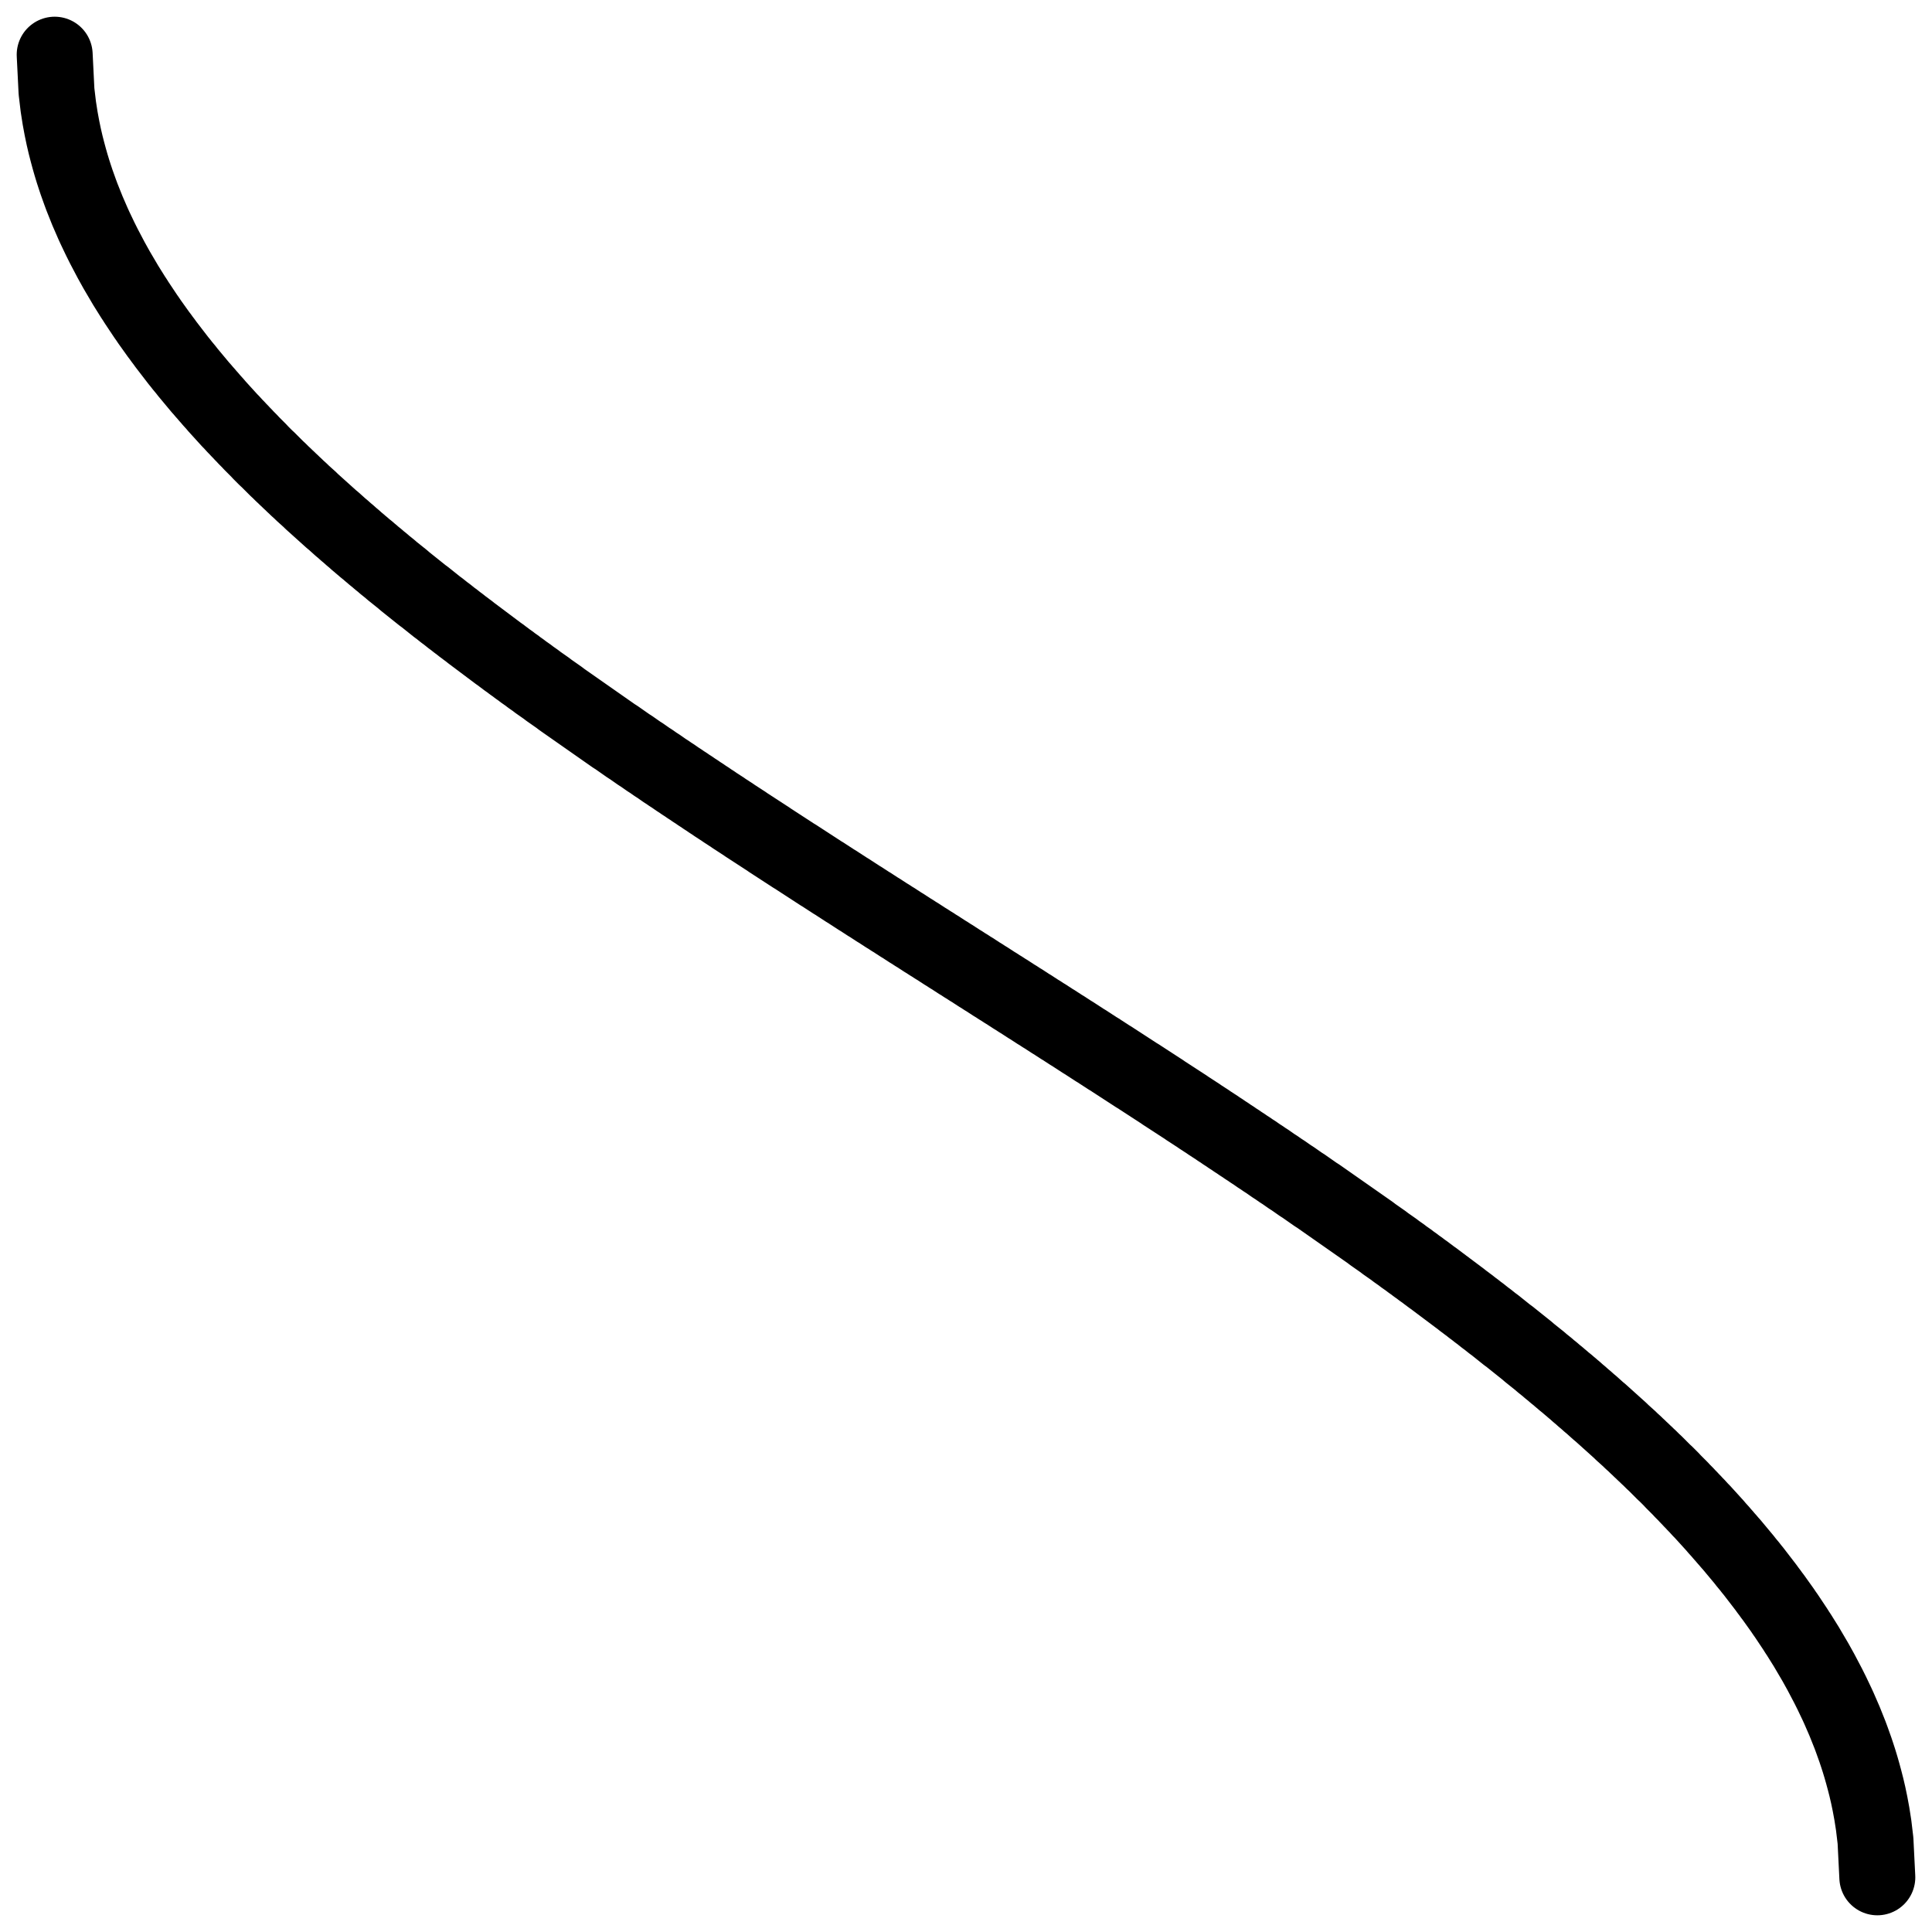
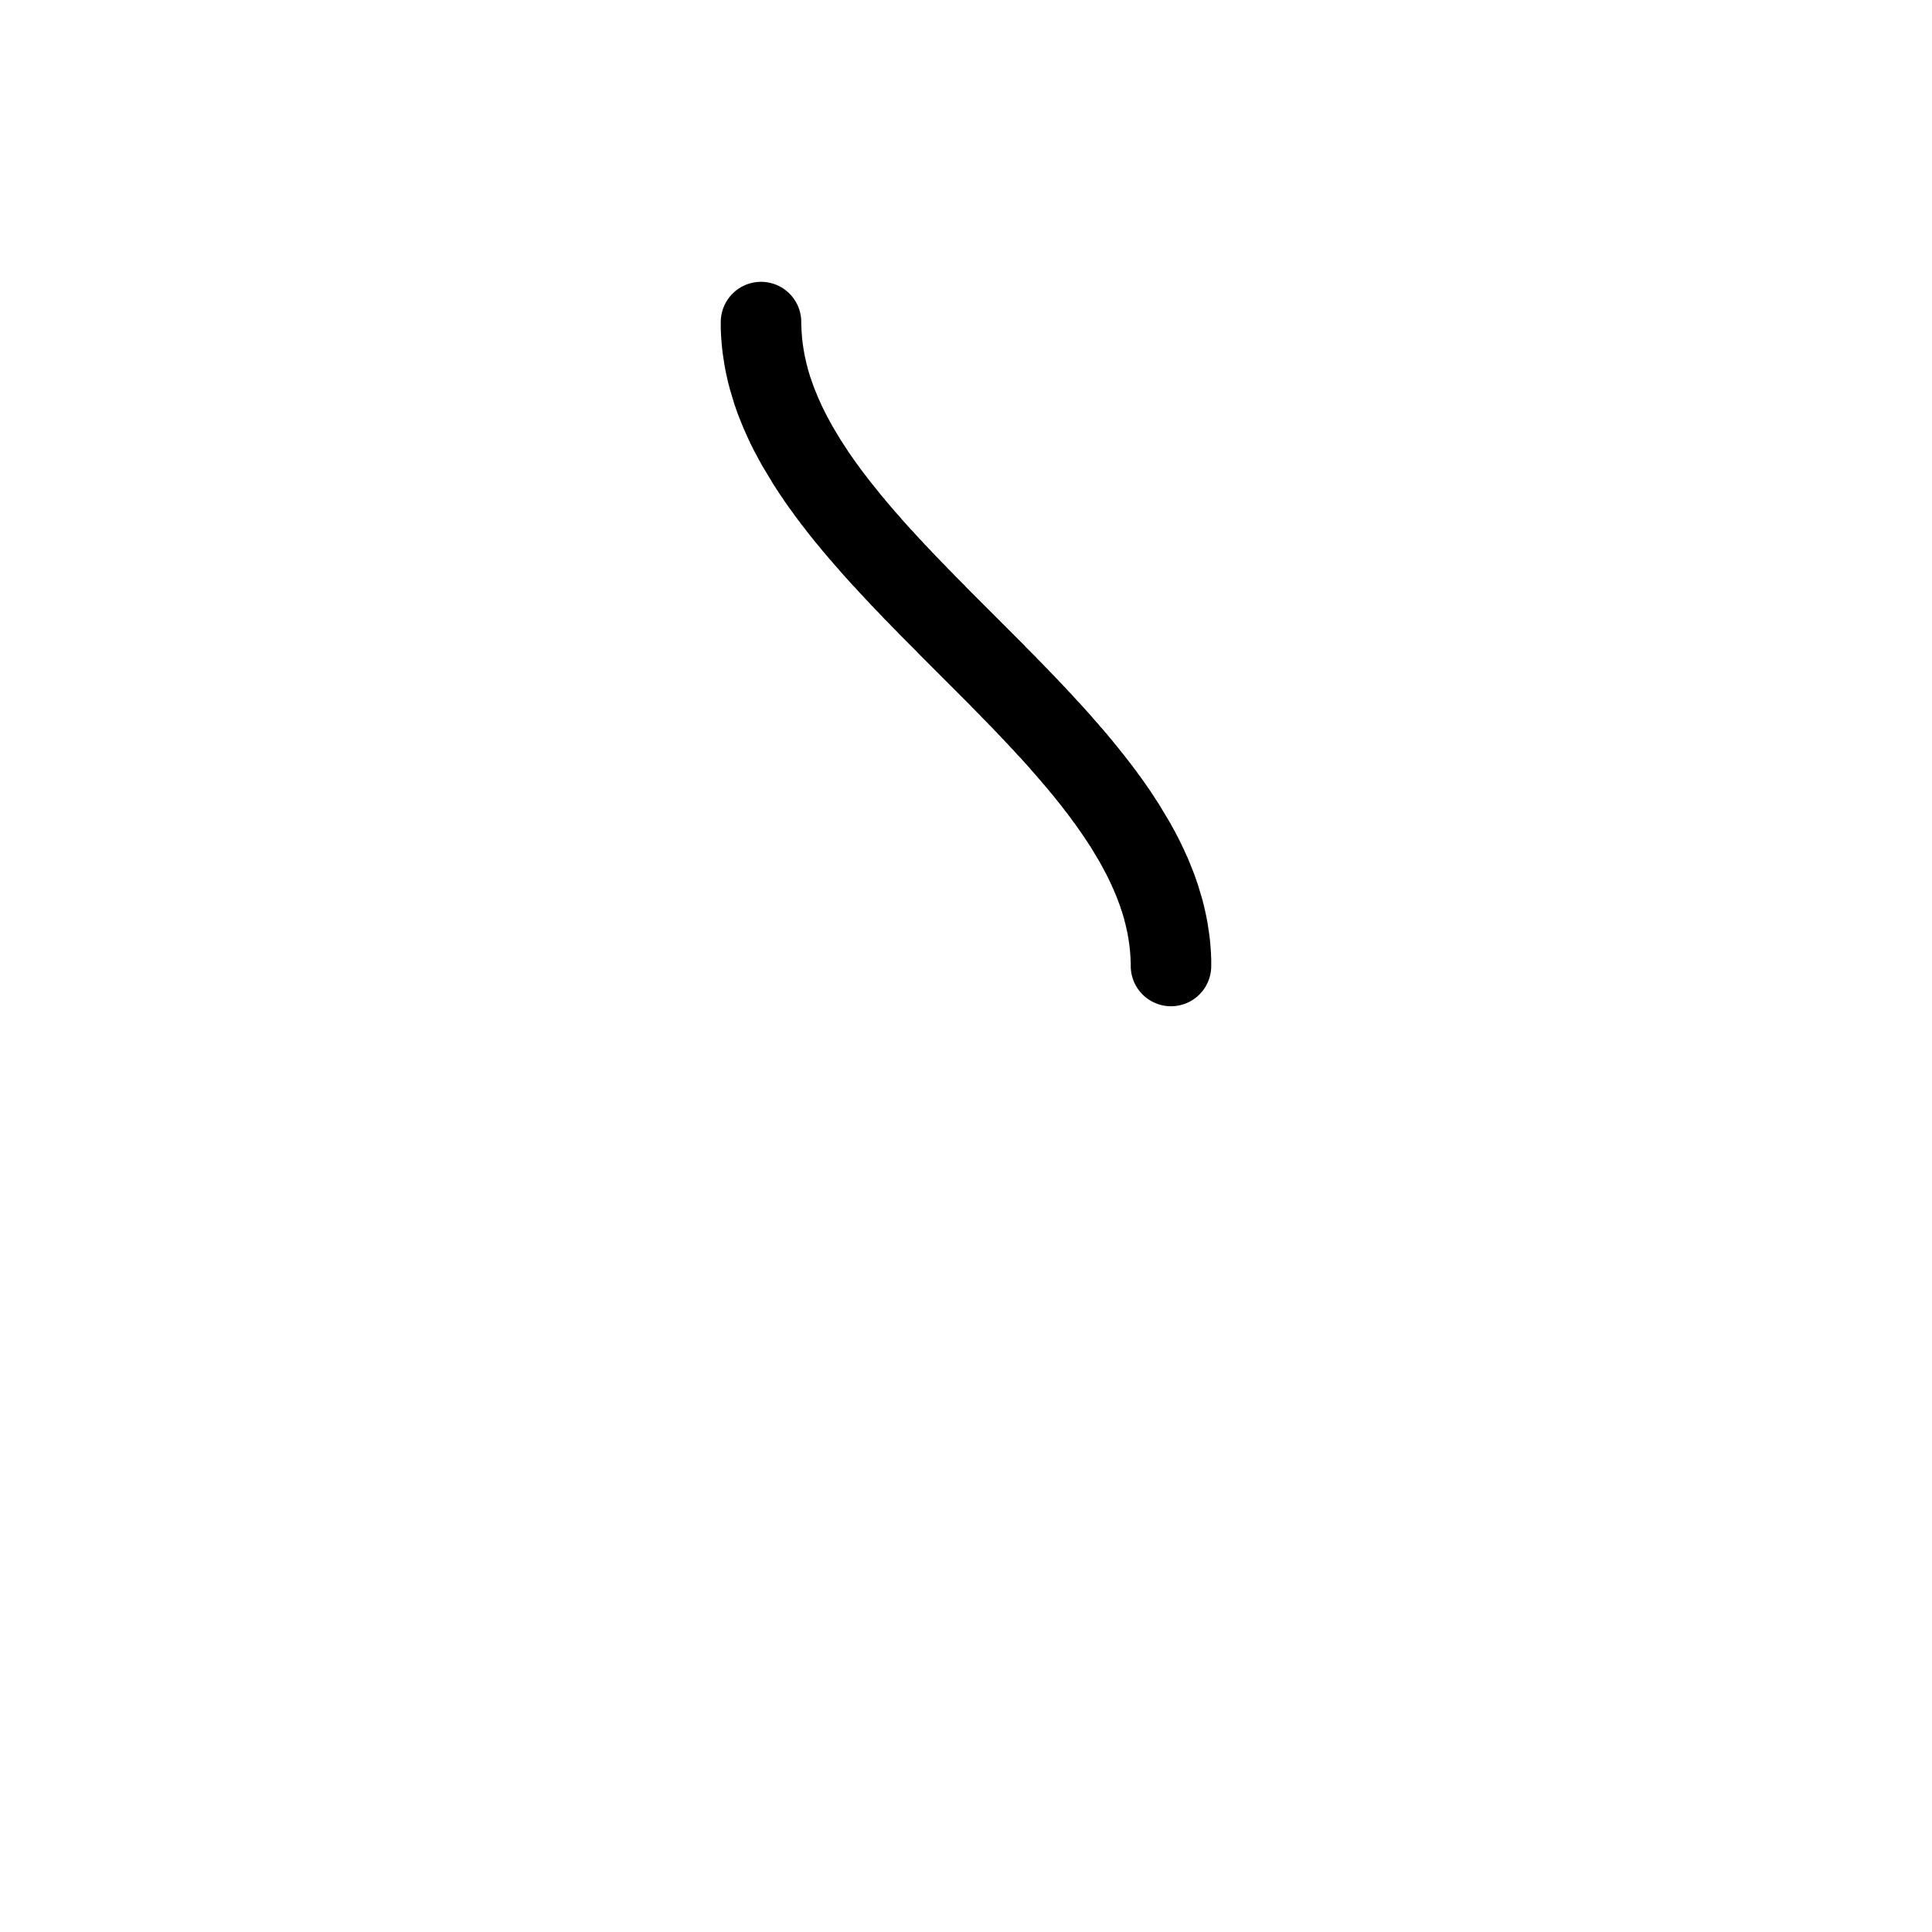
- <svg xmlns="http://www.w3.org/2000/svg" viewBox="-3 -3 106 106">
-   <path d="M0.00,0.00L0.10,2.01L0.20,2.85L0.30,3.49L0.40,4.03L0.50,4.51L0.60,4.94L0.70,5.33L0.80,5.70L0.90,6.05L1.00,6.38L1.10,6.69L1.20,6.99L1.30,7.27L1.40,7.55L1.50,7.82L1.60,8.07L1.70,8.32L1.80,8.57L1.90,8.80L2.00,9.03L2.10,9.26L2.20,9.48L2.30,9.69L2.40,9.90L2.50,10.11L2.60,10.31L2.70,10.51L2.80,10.70L2.90,10.89L3.00,11.08L3.10,11.27L3.20,11.45L3.30,11.63L3.40,11.81L3.50,11.98L3.60,12.15L3.70,12.32L3.80,12.49L3.90,12.66L4.00,12.82L4.10,12.98L4.20,13.14L4.30,13.30L4.40,13.45L4.50,13.61L4.60,13.76L4.70,13.91L4.80,14.06L4.90,14.21L5.00,14.36L5.10,14.50L5.20,14.65L5.30,14.79L5.40,14.93L5.50,15.07L5.60,15.21L5.70,15.35L5.80,15.48L5.90,15.62L6.00,15.75L6.10,15.89L6.20,16.02L6.30,16.15L6.40,16.28L6.50,16.41L6.60,16.54L6.70,16.67L6.80,16.80L6.90,16.92L7.00,17.05L7.10,17.17L7.20,17.29L7.30,17.42L7.40,17.54L7.50,17.66L7.60,17.78L7.70,17.90L7.80,18.02L7.90,18.14L8.00,18.26L8.10,18.37L8.20,18.49L8.30,18.60L8.40,18.72L8.50,18.83L8.60,18.95L8.70,19.06L8.80,19.17L8.90,19.29L9.00,19.40L9.10,19.51L9.20,19.62L9.30,19.73L9.40,19.84L9.50,19.95L9.60,20.06L9.70,20.16L9.80,20.27L9.90,20.38L10.00,20.48L10.10,20.59L10.20,20.69L10.30,20.80L10.40,20.90L10.50,21.01L10.60,21.11L10.70,21.21L10.80,21.32L10.90,21.42L11.00,21.52L11.10,21.62L11.20,21.72L11.30,21.83L11.40,21.93L11.50,22.03L11.60,22.13L11.70,22.22L11.80,22.32L11.90,22.42L12.00,22.52L12.10,22.62L12.20,22.72L12.30,22.81L12.40,22.91L12.50,23.01L12.60,23.10L12.70,23.20L12.80,23.29L12.90,23.39L13.00,23.48L13.10,23.58L13.20,23.67L13.30,23.77L13.40,23.86L13.50,23.95L13.60,24.05L13.70,24.14L13.80,24.23L13.90,24.32L14.00,24.41L14.10,24.51L14.20,24.60L14.30,24.69L14.40,24.78L14.50,24.87L14.60,24.96L14.70,25.05L14.80,25.14L14.90,25.23L15.00,25.32L15.10,25.41L15.20,25.50L15.30,25.58L15.40,25.67L15.50,25.76L15.60,25.85L15.70,25.94L15.80,26.02L15.90,26.11L16.00,26.20L16.10,26.28L16.20,26.37L16.30,26.46L16.40,26.54L16.50,26.63L16.60,26.72L16.70,26.80L16.80,26.89L16.90,26.97L17.00,27.06L17.10,27.14L17.20,27.22L17.30,27.31L17.40,27.39L17.50,27.48L17.60,27.56L17.70,27.64L17.80,27.73L17.90,27.81L18.00,27.89L18.10,27.98L18.20,28.06L18.30,28.14L18.40,28.22L18.50,28.31L18.60,28.39L18.70,28.47L18.80,28.55L18.90,28.63L19.00,28.71L19.10,28.79L19.20,28.88L19.30,28.96L19.40,29.04L19.50,29.12L19.60,29.20L19.70,29.28L19.80,29.36L19.90,29.44L20.00,29.52L20.10,29.60L20.20,29.68L20.30,29.75L20.40,29.83L20.50,29.91L20.60,29.99L20.70,30.07L20.80,30.15L20.90,30.23L21.00,30.31L21.10,30.38L21.20,30.46L21.30,30.54L21.40,30.62L21.50,30.69L21.60,30.77L21.70,30.85L21.80,30.93L21.90,31.00L22.00,31.08L22.10,31.16L22.20,31.23L22.30,31.31L22.40,31.39L22.50,31.46L22.60,31.54L22.70,31.61L22.80,31.69L22.90,31.77L23.00,31.84L23.10,31.92L23.20,31.99L23.30,32.07L23.40,32.14L23.50,32.22L23.60,32.29L23.70,32.37L23.80,32.44L23.90,32.52L24.00,32.59L24.10,32.67L24.20,32.74L24.30,32.82L24.40,32.89L24.50,32.96L24.60,33.04L24.70,33.11L24.80,33.19L24.90,33.26L25.00,33.33L25.10,33.41L25.20,33.48L25.30,33.55L25.40,33.63L25.50,33.70L25.60,33.77L25.70,33.85L25.80,33.92L25.90,33.99L26.00,34.06L26.10,34.14L26.20,34.21L26.30,34.28L26.40,34.35L26.50,34.43L26.60,34.50L26.70,34.57L26.80,34.64L26.90,34.71L27.00,34.78L27.10,34.86L27.20,34.93L27.30,35.00L27.40,35.07L27.50,35.14L27.60,35.21L27.70,35.28L27.80,35.36L27.90,35.43L28.00,35.50L28.10,35.57L28.20,35.64L28.30,35.71L28.40,35.78L28.50,35.85L28.60,35.92L28.70,35.99L28.80,36.06L28.90,36.13L29.00,36.20L29.10,36.27L29.20,36.34L29.30,36.41L29.40,36.48L29.50,36.55L29.60,36.62L29.70,36.69L29.80,36.76L29.90,36.83L30.00,36.90L30.10,36.97L30.20,37.04L30.30,37.11L30.40,37.18L30.50,37.25L30.60,37.32L30.70,37.39L30.80,37.45L30.90,37.52L31.00,37.59L31.10,37.66L31.20,37.73L31.30,37.80L31.40,37.87L31.50,37.94L31.60,38.00L31.70,38.07L31.80,38.14L31.90,38.21L32.00,38.28L32.10,38.35L32.20,38.41L32.30,38.48L32.40,38.55L32.50,38.62L32.60,38.69L32.70,38.75L32.80,38.82L32.90,38.89L33.00,38.96L33.10,39.02L33.20,39.09L33.30,39.16L33.40,39.23L33.50,39.30L33.60,39.36L33.70,39.43L33.80,39.50L33.90,39.56L34.00,39.63L34.10,39.70L34.20,39.77L34.30,39.83L34.40,39.90L34.50,39.97L34.60,40.03L34.70,40.10L34.80,40.17L34.90,40.23L35.00,40.30L35.10,40.37L35.20,40.43L35.30,40.50L35.40,40.57L35.50,40.63L35.60,40.70L35.70,40.77L35.80,40.83L35.90,40.90L36.00,40.97L36.10,41.03L36.20,41.10L36.30,41.17L36.40,41.23L36.50,41.30L36.60,41.36L36.70,41.43L36.80,41.50L36.90,41.56L37.00,41.63L37.10,41.69L37.20,41.76L37.30,41.83L37.40,41.89L37.50,41.96L37.60,42.02L37.70,42.09L37.80,42.15L37.90,42.22L38.00,42.29L38.10,42.35L38.20,42.42L38.30,42.48L38.40,42.55L38.50,42.61L38.60,42.68L38.70,42.74L38.80,42.81L38.90,42.87L39.00,42.94L39.10,43.00L39.20,43.07L39.30,43.14L39.40,43.20L39.50,43.27L39.60,43.33L39.70,43.40L39.80,43.46L39.90,43.53L40.00,43.59L40.10,43.66L40.20,43.72L40.30,43.79L40.40,43.85L40.50,43.92L40.60,43.98L40.70,44.04L40.80,44.11L40.90,44.17L41.00,44.24L41.10,44.30L41.20,44.37L41.30,44.43L41.40,44.50L41.50,44.56L41.60,44.63L41.70,44.69L41.80,44.76L41.90,44.82L42.00,44.89L42.10,44.95L42.20,45.01L42.30,45.08L42.40,45.14L42.50,45.21L42.60,45.27L42.70,45.34L42.80,45.40L42.90,45.46L43.00,45.53L43.10,45.59L43.20,45.66L43.30,45.72L43.40,45.79L43.50,45.85L43.60,45.91L43.70,45.98L43.80,46.04L43.90,46.11L44.00,46.17L44.10,46.24L44.20,46.30L44.30,46.36L44.40,46.43L44.50,46.49L44.60,46.56L44.70,46.62L44.80,46.68L44.90,46.75L45.00,46.81L45.10,46.88L45.20,46.94L45.30,47.00L45.40,47.07L45.50,47.13L45.60,47.20L45.70,47.26L45.80,47.32L45.90,47.39L46.00,47.45L46.10,47.51L46.20,47.58L46.30,47.64L46.40,47.71L46.50,47.77L46.60,47.83L46.70,47.90L46.80,47.96L46.90,48.03L47.00,48.09L47.10,48.15L47.20,48.22L47.30,48.28L47.40,48.34L47.50,48.41L47.60,48.47L47.70,48.54L47.80,48.60L47.90,48.66L48.00,48.73L48.10,48.79L48.20,48.85L48.30,48.92L48.40,48.98L48.50,49.04L48.60,49.11L48.70,49.17L48.80,49.24L48.90,49.30L49.00,49.36L49.10,49.43L49.20,49.49L49.30,49.55L49.40,49.62L49.50,49.68L49.60,49.75L49.70,49.81L49.80,49.87L49.90,49.94L50.00,50.00L50.10,50.06L50.20,50.13L50.30,50.19L50.40,50.25L50.50,50.32L50.60,50.38L50.70,50.45L50.80,50.51L50.90,50.57L51.00,50.64L51.10,50.70L51.20,50.76L51.30,50.83L51.40,50.89L51.50,50.96L51.60,51.02L51.70,51.08L51.80,51.15L51.90,51.21L52.00,51.27L52.10,51.34L52.20,51.40L52.30,51.46L52.40,51.53L52.50,51.59L52.60,51.66L52.70,51.72L52.80,51.78L52.90,51.85L53.00,51.91L53.10,51.97L53.20,52.04L53.30,52.10L53.40,52.17L53.50,52.23L53.60,52.29L53.70,52.36L53.80,52.42L53.90,52.49L54.00,52.55L54.10,52.61L54.20,52.68L54.30,52.74L54.40,52.80L54.50,52.87L54.60,52.93L54.70,53.00L54.80,53.06L54.90,53.12L55.00,53.19L55.10,53.25L55.20,53.32L55.30,53.38L55.40,53.44L55.50,53.51L55.60,53.57L55.70,53.64L55.80,53.70L55.90,53.76L56.00,53.83L56.10,53.89L56.20,53.96L56.30,54.02L56.40,54.09L56.50,54.15L56.60,54.21L56.70,54.28L56.80,54.34L56.90,54.41L57.00,54.47L57.10,54.54L57.20,54.60L57.30,54.66L57.40,54.73L57.50,54.79L57.60,54.86L57.70,54.92L57.80,54.99L57.90,55.05L58.00,55.11L58.10,55.18L58.20,55.24L58.30,55.31L58.40,55.37L58.50,55.44L58.60,55.50L58.70,55.57L58.80,55.63L58.90,55.70L59.00,55.76L59.10,55.83L59.20,55.89L59.30,55.96L59.40,56.02L59.50,56.08L59.60,56.15L59.70,56.21L59.80,56.28L59.90,56.34L60.00,56.41L60.10,56.47L60.20,56.54L60.30,56.60L60.40,56.67L60.50,56.73L60.60,56.80L60.70,56.86L60.80,56.93L60.90,57.00L61.00,57.06L61.10,57.13L61.20,57.19L61.30,57.26L61.40,57.32L61.50,57.39L61.60,57.45L61.70,57.52L61.80,57.58L61.90,57.65L62.00,57.71L62.10,57.78L62.20,57.85L62.30,57.91L62.40,57.98L62.50,58.04L62.60,58.11L62.70,58.17L62.80,58.24L62.90,58.31L63.00,58.37L63.10,58.44L63.20,58.50L63.30,58.57L63.40,58.64L63.50,58.70L63.60,58.77L63.70,58.83L63.80,58.90L63.90,58.97L64.00,59.03L64.10,59.10L64.20,59.17L64.30,59.23L64.40,59.30L64.50,59.37L64.60,59.43L64.70,59.50L64.80,59.57L64.90,59.63L65.00,59.70L65.10,59.77L65.20,59.83L65.30,59.90L65.40,59.97L65.50,60.03L65.60,60.10L65.70,60.17L65.80,60.23L65.90,60.30L66.00,60.37L66.10,60.44L66.20,60.50L66.30,60.57L66.40,60.64L66.50,60.70L66.60,60.77L66.70,60.84L66.80,60.91L66.90,60.98L67.00,61.04L67.10,61.11L67.20,61.18L67.30,61.25L67.40,61.31L67.50,61.38L67.60,61.45L67.70,61.52L67.80,61.59L67.90,61.65L68.00,61.72L68.10,61.79L68.20,61.86L68.30,61.93L68.40,62.00L68.50,62.06L68.60,62.13L68.70,62.20L68.80,62.27L68.90,62.34L69.00,62.41L69.10,62.48L69.20,62.55L69.30,62.61L69.40,62.68L69.50,62.75L69.60,62.82L69.70,62.89L69.80,62.96L69.90,63.03L70.00,63.10L70.10,63.17L70.20,63.24L70.30,63.31L70.40,63.38L70.50,63.45L70.60,63.52L70.70,63.59L70.80,63.66L70.90,63.73L71.00,63.80L71.10,63.87L71.20,63.94L71.30,64.01L71.40,64.08L71.50,64.15L71.60,64.22L71.70,64.29L71.80,64.36L71.90,64.43L72.00,64.50L72.10,64.57L72.20,64.64L72.30,64.72L72.40,64.79L72.50,64.86L72.60,64.93L72.70,65.00L72.80,65.07L72.90,65.14L73.00,65.22L73.10,65.29L73.20,65.36L73.30,65.43L73.40,65.50L73.50,65.57L73.60,65.65L73.70,65.72L73.80,65.79L73.90,65.86L74.00,65.94L74.10,66.01L74.20,66.08L74.30,66.15L74.40,66.23L74.50,66.30L74.60,66.37L74.70,66.45L74.80,66.52L74.90,66.59L75.00,66.67L75.10,66.74L75.20,66.81L75.30,66.89L75.40,66.96L75.50,67.04L75.60,67.11L75.70,67.18L75.80,67.26L75.90,67.33L76.00,67.41L76.10,67.48L76.20,67.56L76.30,67.63L76.40,67.71L76.50,67.78L76.60,67.86L76.70,67.93L76.80,68.01L76.90,68.08L77.00,68.16L77.10,68.23L77.20,68.31L77.30,68.39L77.40,68.46L77.50,68.54L77.60,68.61L77.70,68.69L77.80,68.77L77.90,68.84L78.00,68.92L78.10,69.00L78.20,69.07L78.30,69.15L78.40,69.23L78.50,69.31L78.60,69.38L78.70,69.46L78.80,69.54L78.90,69.62L79.00,69.69L79.10,69.77L79.20,69.85L79.30,69.93L79.40,70.01L79.50,70.09L79.60,70.17L79.70,70.25L79.80,70.32L79.90,70.40L80.00,70.48L80.10,70.56L80.20,70.64L80.30,70.72L80.40,70.80L80.50,70.88L80.60,70.96L80.70,71.04L80.80,71.12L80.90,71.21L81.00,71.29L81.10,71.37L81.20,71.45L81.30,71.53L81.40,71.61L81.50,71.69L81.60,71.78L81.70,71.86L81.80,71.94L81.90,72.02L82.00,72.11L82.10,72.19L82.20,72.27L82.30,72.36L82.40,72.44L82.50,72.52L82.60,72.61L82.70,72.69L82.80,72.78L82.90,72.86L83.00,72.94L83.10,73.03L83.20,73.11L83.30,73.20L83.40,73.28L83.50,73.37L83.60,73.46L83.70,73.54L83.80,73.63L83.90,73.72L84.00,73.80L84.10,73.89L84.20,73.98L84.30,74.06L84.40,74.15L84.50,74.24L84.60,74.33L84.70,74.42L84.80,74.50L84.90,74.59L85.00,74.68L85.10,74.77L85.20,74.86L85.30,74.95L85.40,75.04L85.50,75.13L85.60,75.22L85.70,75.31L85.80,75.40L85.90,75.49L86.00,75.59L86.10,75.68L86.20,75.77L86.30,75.86L86.40,75.95L86.50,76.05L86.60,76.14L86.70,76.23L86.80,76.33L86.90,76.42L87.00,76.52L87.10,76.61L87.20,76.71L87.30,76.80L87.40,76.90L87.50,76.99L87.60,77.09L87.70,77.19L87.80,77.28L87.90,77.38L88.00,77.48L88.10,77.58L88.20,77.68L88.30,77.78L88.40,77.87L88.50,77.97L88.60,78.07L88.70,78.17L88.80,78.28L88.90,78.38L89.00,78.48L89.10,78.58L89.20,78.68L89.30,78.79L89.40,78.89L89.50,78.99L89.60,79.10L89.70,79.20L89.80,79.31L89.90,79.41L90.00,79.52L90.10,79.62L90.20,79.73L90.30,79.84L90.40,79.94L90.50,80.05L90.60,80.16L90.70,80.27L90.80,80.38L90.90,80.49L91.00,80.60L91.10,80.71L91.20,80.83L91.30,80.94L91.40,81.05L91.50,81.17L91.60,81.28L91.70,81.40L91.80,81.51L91.90,81.63L92.00,81.74L92.10,81.86L92.20,81.98L92.30,82.10L92.40,82.22L92.50,82.34L92.60,82.46L92.70,82.58L92.80,82.71L92.90,82.83L93.00,82.95L93.10,83.08L93.20,83.20L93.30,83.33L93.40,83.46L93.50,83.59L93.60,83.72L93.70,83.85L93.80,83.98L93.90,84.11L94.00,84.25L94.10,84.38L94.20,84.52L94.30,84.65L94.40,84.79L94.50,84.93L94.60,85.07L94.70,85.21L94.80,85.35L94.90,85.50L95.00,85.64L95.10,85.79L95.20,85.94L95.30,86.09L95.40,86.24L95.50,86.39L95.60,86.55L95.70,86.70L95.80,86.86L95.90,87.02L96.00,87.18L96.10,87.34L96.20,87.51L96.30,87.68L96.40,87.85L96.50,88.02L96.60,88.19L96.70,88.37L96.80,88.55L96.90,88.73L97.00,88.92L97.10,89.11L97.20,89.30L97.30,89.49L97.40,89.69L97.50,89.89L97.60,90.10L97.70,90.31L97.80,90.52L97.90,90.74L98.00,90.97L98.10,91.20L98.20,91.43L98.30,91.68L98.40,91.93L98.50,92.18L98.60,92.45L98.70,92.73L98.80,93.01L98.90,93.31L99.00,93.62L99.10,93.95L99.20,94.30L99.30,94.67L99.40,95.06L99.50,95.49L99.60,95.97L99.70,96.51L99.80,97.15L99.90,97.99L100.00,100.00" fill="none" stroke="black" stroke-width="4.167" stroke-linecap="round" stroke-linejoin="round" />
+ <svg xmlns="http://www.w3.org/2000/svg" viewBox="0 0 100 100">
+   <path d="M60.61,50.00L60.61,49.97L60.61,49.93L60.61,49.90L60.61,49.87L60.61,49.83L60.61,49.80L60.61,49.77L60.61,49.73L60.61,49.70L60.61,49.67L60.60,49.63L60.60,49.60L60.60,49.57L60.60,49.53L60.60,49.50L60.60,49.47L60.60,49.43L60.59,49.40L60.59,49.37L60.59,49.33L60.59,49.30L60.58,49.27L60.58,49.23L60.58,49.20L60.58,49.17L60.57,49.13L60.57,49.10L60.57,49.07L60.57,49.03L60.56,49.00L60.56,48.97L60.56,48.93L60.55,48.90L60.55,48.87L60.55,48.83L60.54,48.80L60.54,48.77L60.53,48.73L60.53,48.70L60.53,48.67L60.52,48.63L60.52,48.60L60.51,48.57L60.51,48.53L60.50,48.50L60.50,48.47L60.49,48.43L60.49,48.40L60.48,48.37L60.48,48.33L60.47,48.30L60.47,48.27L60.46,48.23L60.46,48.20L60.45,48.17L60.45,48.13L60.44,48.10L60.43,48.07L60.43,48.03L60.42,48.00L60.42,47.97L60.41,47.93L60.40,47.90L60.40,47.87L60.39,47.83L60.38,47.80L60.38,47.77L60.37,47.73L60.36,47.70L60.35,47.67L60.35,47.63L60.34,47.60L60.33,47.57L60.32,47.53L60.32,47.50L60.31,47.47L60.30,47.43L60.29,47.40L60.29,47.37L60.28,47.33L60.27,47.30L60.26,47.27L60.25,47.23L60.24,47.20L60.23,47.17L60.23,47.13L60.22,47.10L60.21,47.07L60.20,47.03L60.19,47.00L60.18,46.97L60.17,46.93L60.16,46.90L60.15,46.87L60.14,46.83L60.13,46.80L60.12,46.77L60.11,46.73L60.10,46.70L60.09,46.67L60.08,46.63L60.07,46.60L60.06,46.57L60.05,46.53L60.04,46.50L60.03,46.47L60.02,46.43L60.01,46.40L59.99,46.37L59.98,46.33L59.97,46.30L59.96,46.27L59.95,46.23L59.94,46.20L59.93,46.17L59.91,46.13L59.90,46.10L59.89,46.07L59.88,46.03L59.87,46.00L59.85,45.97L59.84,45.93L59.83,45.90L59.82,45.87L59.80,45.83L59.79,45.80L59.78,45.77L59.76,45.73L59.75,45.70L59.74,45.67L59.72,45.63L59.71,45.60L59.70,45.57L59.68,45.53L59.67,45.50L59.66,45.47L59.64,45.43L59.63,45.40L59.61,45.37L59.60,45.33L59.59,45.30L59.57,45.27L59.56,45.23L59.54,45.20L59.53,45.17L59.51,45.13L59.50,45.10L59.48,45.07L59.47,45.03L59.45,45.00L59.44,44.97L59.42,44.93L59.41,44.90L59.39,44.87L59.38,44.83L59.36,44.80L59.35,44.77L59.33,44.73L59.31,44.70L59.30,44.67L59.28,44.63L59.27,44.60L59.25,44.57L59.23,44.53L59.22,44.50L59.20,44.47L59.18,44.43L59.17,44.40L59.15,44.37L59.13,44.33L59.12,44.30L59.10,44.27L59.08,44.23L59.06,44.20L59.05,44.17L59.03,44.13L59.01,44.10L58.99,44.07L58.98,44.03L58.96,44.00L58.94,43.97L58.92,43.93L58.90,43.90L58.89,43.87L58.87,43.83L58.85,43.80L58.83,43.77L58.81,43.73L58.79,43.70L58.78,43.67L58.76,43.63L58.74,43.60L58.72,43.57L58.70,43.53L58.68,43.50L58.66,43.47L58.64,43.43L58.62,43.40L58.60,43.37L58.58,43.33L58.56,43.30L58.54,43.27L58.52,43.23L58.50,43.20L58.48,43.17L58.46,43.13L58.44,43.10L58.42,43.07L58.40,43.03L58.38,43.00L58.36,42.97L58.34,42.93L58.32,42.90L58.30,42.87L58.28,42.83L58.26,42.80L58.24,42.77L58.22,42.73L58.20,42.70L58.18,42.67L58.15,42.63L58.13,42.60L58.11,42.57L58.09,42.53L58.07,42.50L58.05,42.47L58.02,42.43L58.00,42.40L57.98,42.37L57.96,42.33L57.94,42.30L57.91,42.27L57.89,42.23L57.87,42.20L57.85,42.17L57.83,42.13L57.80,42.10L57.78,42.07L57.76,42.03L57.73,42.00L57.71,41.97L57.69,41.93L57.67,41.90L57.64,41.87L57.62,41.83L57.60,41.80L57.57,41.77L57.55,41.73L57.53,41.70L57.50,41.67L57.48,41.63L57.46,41.60L57.43,41.57L57.41,41.53L57.38,41.50L57.36,41.47L57.34,41.43L57.31,41.40L57.29,41.37L57.26,41.33L57.24,41.30L57.21,41.27L57.19,41.23L57.17,41.20L57.14,41.17L57.12,41.13L57.09,41.10L57.07,41.07L57.04,41.03L57.02,41.00L56.99,40.97L56.97,40.93L56.94,40.90L56.92,40.87L56.89,40.83L56.87,40.80L56.84,40.77L56.81,40.73L56.79,40.70L56.76,40.67L56.74,40.63L56.71,40.60L56.69,40.57L56.66,40.53L56.63,40.50L56.61,40.47L56.58,40.43L56.56,40.40L56.53,40.37L56.50,40.33L56.48,40.30L56.45,40.27L56.42,40.23L56.40,40.20L56.37,40.17L56.34,40.13L56.32,40.10L56.29,40.07L56.26,40.03L56.24,40.00L56.21,39.97L56.18,39.93L56.16,39.90L56.13,39.87L56.10,39.83L56.07,39.80L56.05,39.77L56.02,39.73L55.99,39.70L55.96,39.67L55.94,39.63L55.91,39.60L55.88,39.57L55.85,39.53L55.83,39.50L55.80,39.47L55.77,39.43L55.74,39.40L55.71,39.37L55.69,39.33L55.66,39.30L55.63,39.27L55.60,39.23L55.57,39.20L55.54,39.17L55.52,39.13L55.49,39.10L55.46,39.07L55.43,39.03L55.40,39.00L55.37,38.97L55.34,38.93L55.31,38.90L55.29,38.87L55.26,38.83L55.23,38.80L55.20,38.77L55.17,38.73L55.14,38.70L55.11,38.67L55.08,38.63L55.05,38.60L55.02,38.57L54.99,38.53L54.96,38.50L54.94,38.47L54.91,38.43L54.88,38.40L54.85,38.37L54.82,38.33L54.79,38.30L54.76,38.27L54.73,38.23L54.70,38.20L54.67,38.17L54.64,38.13L54.61,38.10L54.58,38.07L54.55,38.03L54.52,38.00L54.49,37.97L54.46,37.93L54.43,37.90L54.40,37.87L54.37,37.83L54.34,37.80L54.31,37.77L54.27,37.73L54.24,37.70L54.21,37.67L54.18,37.63L54.15,37.60L54.12,37.57L54.09,37.53L54.06,37.50L54.03,37.47L54.00,37.43L53.97,37.40L53.94,37.37L53.91,37.33L53.87,37.30L53.84,37.27L53.81,37.23L53.78,37.20L53.75,37.17L53.72,37.13L53.69,37.10L53.66,37.07L53.63,37.03L53.59,37.00L53.56,36.97L53.53,36.93L53.50,36.90L53.47,36.87L53.44,36.83L53.41,36.80L53.37,36.77L53.34,36.73L53.31,36.70L53.28,36.67L53.25,36.63L53.22,36.60L53.18,36.57L53.15,36.53L53.12,36.50L53.09,36.47L53.06,36.43L53.02,36.40L52.99,36.37L52.96,36.33L52.93,36.30L52.90,36.27L52.86,36.23L52.83,36.20L52.80,36.17L52.77,36.13L52.74,36.10L52.70,36.07L52.67,36.03L52.64,36.00L52.61,35.97L52.57,35.93L52.54,35.90L52.51,35.87L52.48,35.83L52.44,35.80L52.41,35.77L52.38,35.73L52.35,35.70L52.31,35.67L52.28,35.63L52.25,35.60L52.22,35.57L52.18,35.53L52.15,35.50L52.12,35.47L52.09,35.43L52.05,35.40L52.02,35.37L51.99,35.33L51.96,35.30L51.92,35.27L51.89,35.23L51.86,35.20L51.82,35.17L51.79,35.13L51.76,35.10L51.73,35.07L51.69,35.03L51.66,35.00L51.63,34.97L51.59,34.93L51.56,34.90L51.53,34.87L51.50,34.83L51.46,34.80L51.43,34.77L51.40,34.73L51.36,34.70L51.33,34.67L51.30,34.63L51.26,34.60L51.23,34.57L51.20,34.53L51.16,34.50L51.13,34.47L51.10,34.43L51.06,34.40L51.03,34.37L51.00,34.33L50.97,34.30L50.93,34.27L50.90,34.23L50.87,34.20L50.83,34.17L50.80,34.13L50.77,34.10L50.73,34.07L50.70,34.03L50.67,34.00L50.63,33.97L50.60,33.93L50.57,33.90L50.53,33.87L50.50,33.83L50.47,33.80L50.43,33.77L50.40,33.73L50.37,33.70L50.33,33.67L50.30,33.63L50.27,33.60L50.23,33.57L50.20,33.53L50.17,33.50L50.13,33.47L50.10,33.43L50.07,33.40L50.03,33.37L50.00,33.33L49.97,33.30L49.93,33.27L49.90,33.23L49.87,33.20L49.83,33.17L49.80,33.13L49.77,33.10L49.73,33.07L49.70,33.03L49.67,33.00L49.63,32.97L49.60,32.93L49.57,32.90L49.53,32.87L49.50,32.83L49.47,32.80L49.43,32.77L49.40,32.73L49.37,32.70L49.33,32.67L49.30,32.63L49.27,32.60L49.23,32.57L49.20,32.53L49.17,32.50L49.13,32.47L49.10,32.43L49.07,32.40L49.03,32.37L49.00,32.33L48.97,32.30L48.94,32.27L48.90,32.23L48.87,32.20L48.84,32.17L48.80,32.13L48.77,32.10L48.74,32.07L48.70,32.03L48.67,32.00L48.64,31.97L48.60,31.93L48.57,31.90L48.54,31.87L48.50,31.83L48.47,31.80L48.44,31.77L48.41,31.73L48.37,31.70L48.34,31.67L48.31,31.63L48.27,31.60L48.24,31.57L48.21,31.53L48.18,31.50L48.14,31.47L48.11,31.43L48.08,31.40L48.04,31.37L48.01,31.33L47.98,31.30L47.95,31.27L47.91,31.23L47.88,31.20L47.85,31.17L47.82,31.13L47.78,31.10L47.75,31.07L47.72,31.03L47.69,31.00L47.65,30.97L47.62,30.93L47.59,30.90L47.56,30.87L47.52,30.83L47.49,30.80L47.46,30.77L47.43,30.73L47.39,30.70L47.36,30.67L47.33,30.63L47.30,30.60L47.26,30.57L47.23,30.53L47.20,30.50L47.17,30.47L47.14,30.43L47.10,30.40L47.07,30.37L47.04,30.33L47.01,30.30L46.98,30.27L46.94,30.23L46.91,30.20L46.88,30.17L46.85,30.13L46.82,30.10L46.78,30.07L46.75,30.03L46.72,30.00L46.69,29.97L46.66,29.93L46.63,29.90L46.59,29.87L46.56,29.83L46.53,29.80L46.50,29.77L46.47,29.73L46.44,29.70L46.41,29.67L46.37,29.63L46.34,29.60L46.31,29.57L46.28,29.53L46.25,29.50L46.22,29.47L46.19,29.43L46.16,29.40L46.13,29.37L46.09,29.33L46.06,29.30L46.03,29.27L46.00,29.23L45.97,29.20L45.94,29.17L45.91,29.13L45.88,29.10L45.85,29.07L45.82,29.03L45.79,29.00L45.76,28.97L45.73,28.93L45.69,28.90L45.66,28.87L45.63,28.83L45.60,28.80L45.57,28.77L45.54,28.73L45.51,28.70L45.48,28.67L45.45,28.63L45.42,28.60L45.39,28.57L45.36,28.53L45.33,28.50L45.30,28.47L45.27,28.43L45.24,28.40L45.21,28.37L45.18,28.33L45.15,28.30L45.12,28.27L45.09,28.23L45.06,28.20L45.04,28.17L45.01,28.13L44.98,28.10L44.95,28.07L44.92,28.03L44.89,28.00L44.86,27.97L44.83,27.93L44.80,27.90L44.77,27.87L44.74,27.83L44.71,27.80L44.69,27.77L44.66,27.73L44.63,27.70L44.60,27.67L44.57,27.63L44.54,27.60L44.51,27.57L44.48,27.53L44.46,27.50L44.43,27.47L44.40,27.43L44.37,27.40L44.34,27.37L44.31,27.33L44.29,27.30L44.26,27.27L44.23,27.23L44.20,27.20L44.17,27.17L44.15,27.13L44.12,27.10L44.09,27.07L44.06,27.03L44.04,27.00L44.01,26.97L43.98,26.93L43.95,26.90L43.93,26.87L43.90,26.83L43.87,26.80L43.84,26.77L43.82,26.73L43.79,26.70L43.76,26.67L43.74,26.63L43.71,26.60L43.68,26.57L43.66,26.53L43.63,26.50L43.60,26.47L43.58,26.43L43.55,26.40L43.52,26.37L43.50,26.33L43.47,26.30L43.44,26.27L43.42,26.23L43.39,26.20L43.37,26.17L43.34,26.13L43.31,26.10L43.29,26.07L43.26,26.03L43.24,26.00L43.21,25.97L43.19,25.93L43.16,25.90L43.13,25.87L43.11,25.83L43.08,25.80L43.06,25.77L43.03,25.73L43.01,25.70L42.98,25.67L42.96,25.63L42.93,25.60L42.91,25.57L42.88,25.53L42.86,25.50L42.83,25.47L42.81,25.43L42.79,25.40L42.76,25.37L42.74,25.33L42.71,25.30L42.69,25.27L42.66,25.23L42.64,25.20L42.62,25.17L42.59,25.13L42.57,25.10L42.54,25.07L42.52,25.03L42.50,25.00L42.47,24.97L42.45,24.93L42.43,24.90L42.40,24.87L42.38,24.83L42.36,24.80L42.33,24.77L42.31,24.73L42.29,24.70L42.27,24.67L42.24,24.63L42.22,24.60L42.20,24.57L42.17,24.53L42.15,24.50L42.13,24.47L42.11,24.43L42.09,24.40L42.06,24.37L42.04,24.33L42.02,24.30L42.00,24.27L41.98,24.23L41.95,24.20L41.93,24.17L41.91,24.13L41.89,24.10L41.87,24.07L41.85,24.03L41.82,24.00L41.80,23.97L41.78,23.93L41.76,23.90L41.74,23.87L41.72,23.83L41.70,23.80L41.68,23.77L41.66,23.73L41.64,23.70L41.62,23.67L41.60,23.63L41.58,23.60L41.56,23.57L41.54,23.53L41.52,23.50L41.50,23.47L41.48,23.43L41.46,23.40L41.44,23.37L41.42,23.33L41.40,23.30L41.38,23.27L41.36,23.23L41.34,23.20L41.32,23.17L41.30,23.13L41.28,23.10L41.26,23.07L41.24,23.03L41.22,23.00L41.21,22.97L41.19,22.93L41.17,22.90L41.15,22.87L41.13,22.83L41.11,22.80L41.10,22.77L41.08,22.73L41.06,22.70L41.04,22.67L41.02,22.63L41.01,22.60L40.99,22.57L40.97,22.53L40.95,22.50L40.94,22.47L40.92,22.43L40.90,22.40L40.88,22.37L40.87,22.33L40.85,22.30L40.83,22.27L40.82,22.23L40.80,22.20L40.78,22.17L40.77,22.13L40.75,22.10L40.73,22.07L40.72,22.03L40.70,22.00L40.69,21.97L40.67,21.93L40.65,21.90L40.64,21.87L40.62,21.83L40.61,21.80L40.59,21.77L40.58,21.73L40.56,21.70L40.55,21.67L40.53,21.63L40.52,21.60L40.50,21.57L40.49,21.53L40.47,21.50L40.46,21.47L40.44,21.43L40.43,21.40L40.41,21.37L40.40,21.33L40.39,21.30L40.37,21.27L40.36,21.23L40.34,21.20L40.33,21.17L40.32,21.13L40.30,21.10L40.29,21.07L40.28,21.03L40.26,21.00L40.25,20.97L40.24,20.93L40.22,20.90L40.21,20.87L40.20,20.83L40.18,20.80L40.17,20.77L40.16,20.73L40.15,20.70L40.13,20.67L40.12,20.63L40.11,20.60L40.10,20.57L40.09,20.53L40.07,20.50L40.06,20.47L40.05,20.43L40.04,20.40L40.03,20.37L40.02,20.33L40.01,20.30L39.99,20.27L39.98,20.23L39.97,20.20L39.96,20.17L39.95,20.13L39.94,20.10L39.93,20.07L39.92,20.03L39.91,20.00L39.90,19.97L39.89,19.93L39.88,19.90L39.87,19.87L39.86,19.83L39.85,19.80L39.84,19.77L39.83,19.73L39.82,19.70L39.81,19.67L39.80,19.63L39.79,19.60L39.78,19.57L39.77,19.53L39.77,19.50L39.76,19.47L39.75,19.43L39.74,19.40L39.73,19.37L39.72,19.33L39.71,19.30L39.71,19.27L39.70,19.23L39.69,19.20L39.68,19.17L39.68,19.13L39.67,19.10L39.66,19.07L39.65,19.03L39.65,19.00L39.64,18.97L39.63,18.93L39.62,18.90L39.62,18.87L39.61,18.83L39.60,18.80L39.60,18.77L39.59,18.73L39.58,18.70L39.58,18.67L39.57,18.63L39.57,18.60L39.56,18.57L39.55,18.53L39.55,18.50L39.54,18.47L39.54,18.43L39.53,18.40L39.53,18.37L39.52,18.33L39.52,18.30L39.51,18.27L39.51,18.23L39.50,18.20L39.50,18.17L39.49,18.13L39.49,18.10L39.48,18.07L39.48,18.03L39.47,18.00L39.47,17.97L39.47,17.93L39.46,17.90L39.46,17.87L39.45,17.83L39.45,17.80L39.45,17.77L39.44,17.73L39.44,17.70L39.44,17.67L39.43,17.63L39.43,17.60L39.43,17.57L39.43,17.53L39.42,17.50L39.42,17.47L39.42,17.43L39.42,17.40L39.41,17.37L39.41,17.33L39.41,17.30L39.41,17.27L39.40,17.23L39.40,17.20L39.40,17.17L39.40,17.13L39.40,17.10L39.40,17.07L39.40,17.03L39.39,17.00L39.39,16.97L39.39,16.93L39.39,16.90L39.39,16.87L39.39,16.83L39.39,16.80L39.39,16.77L39.39,16.73L39.39,16.70L39.39,16.67" fill="none" stroke="black" stroke-width="4.167" stroke-linecap="round" stroke-linejoin="round" />
</svg>
